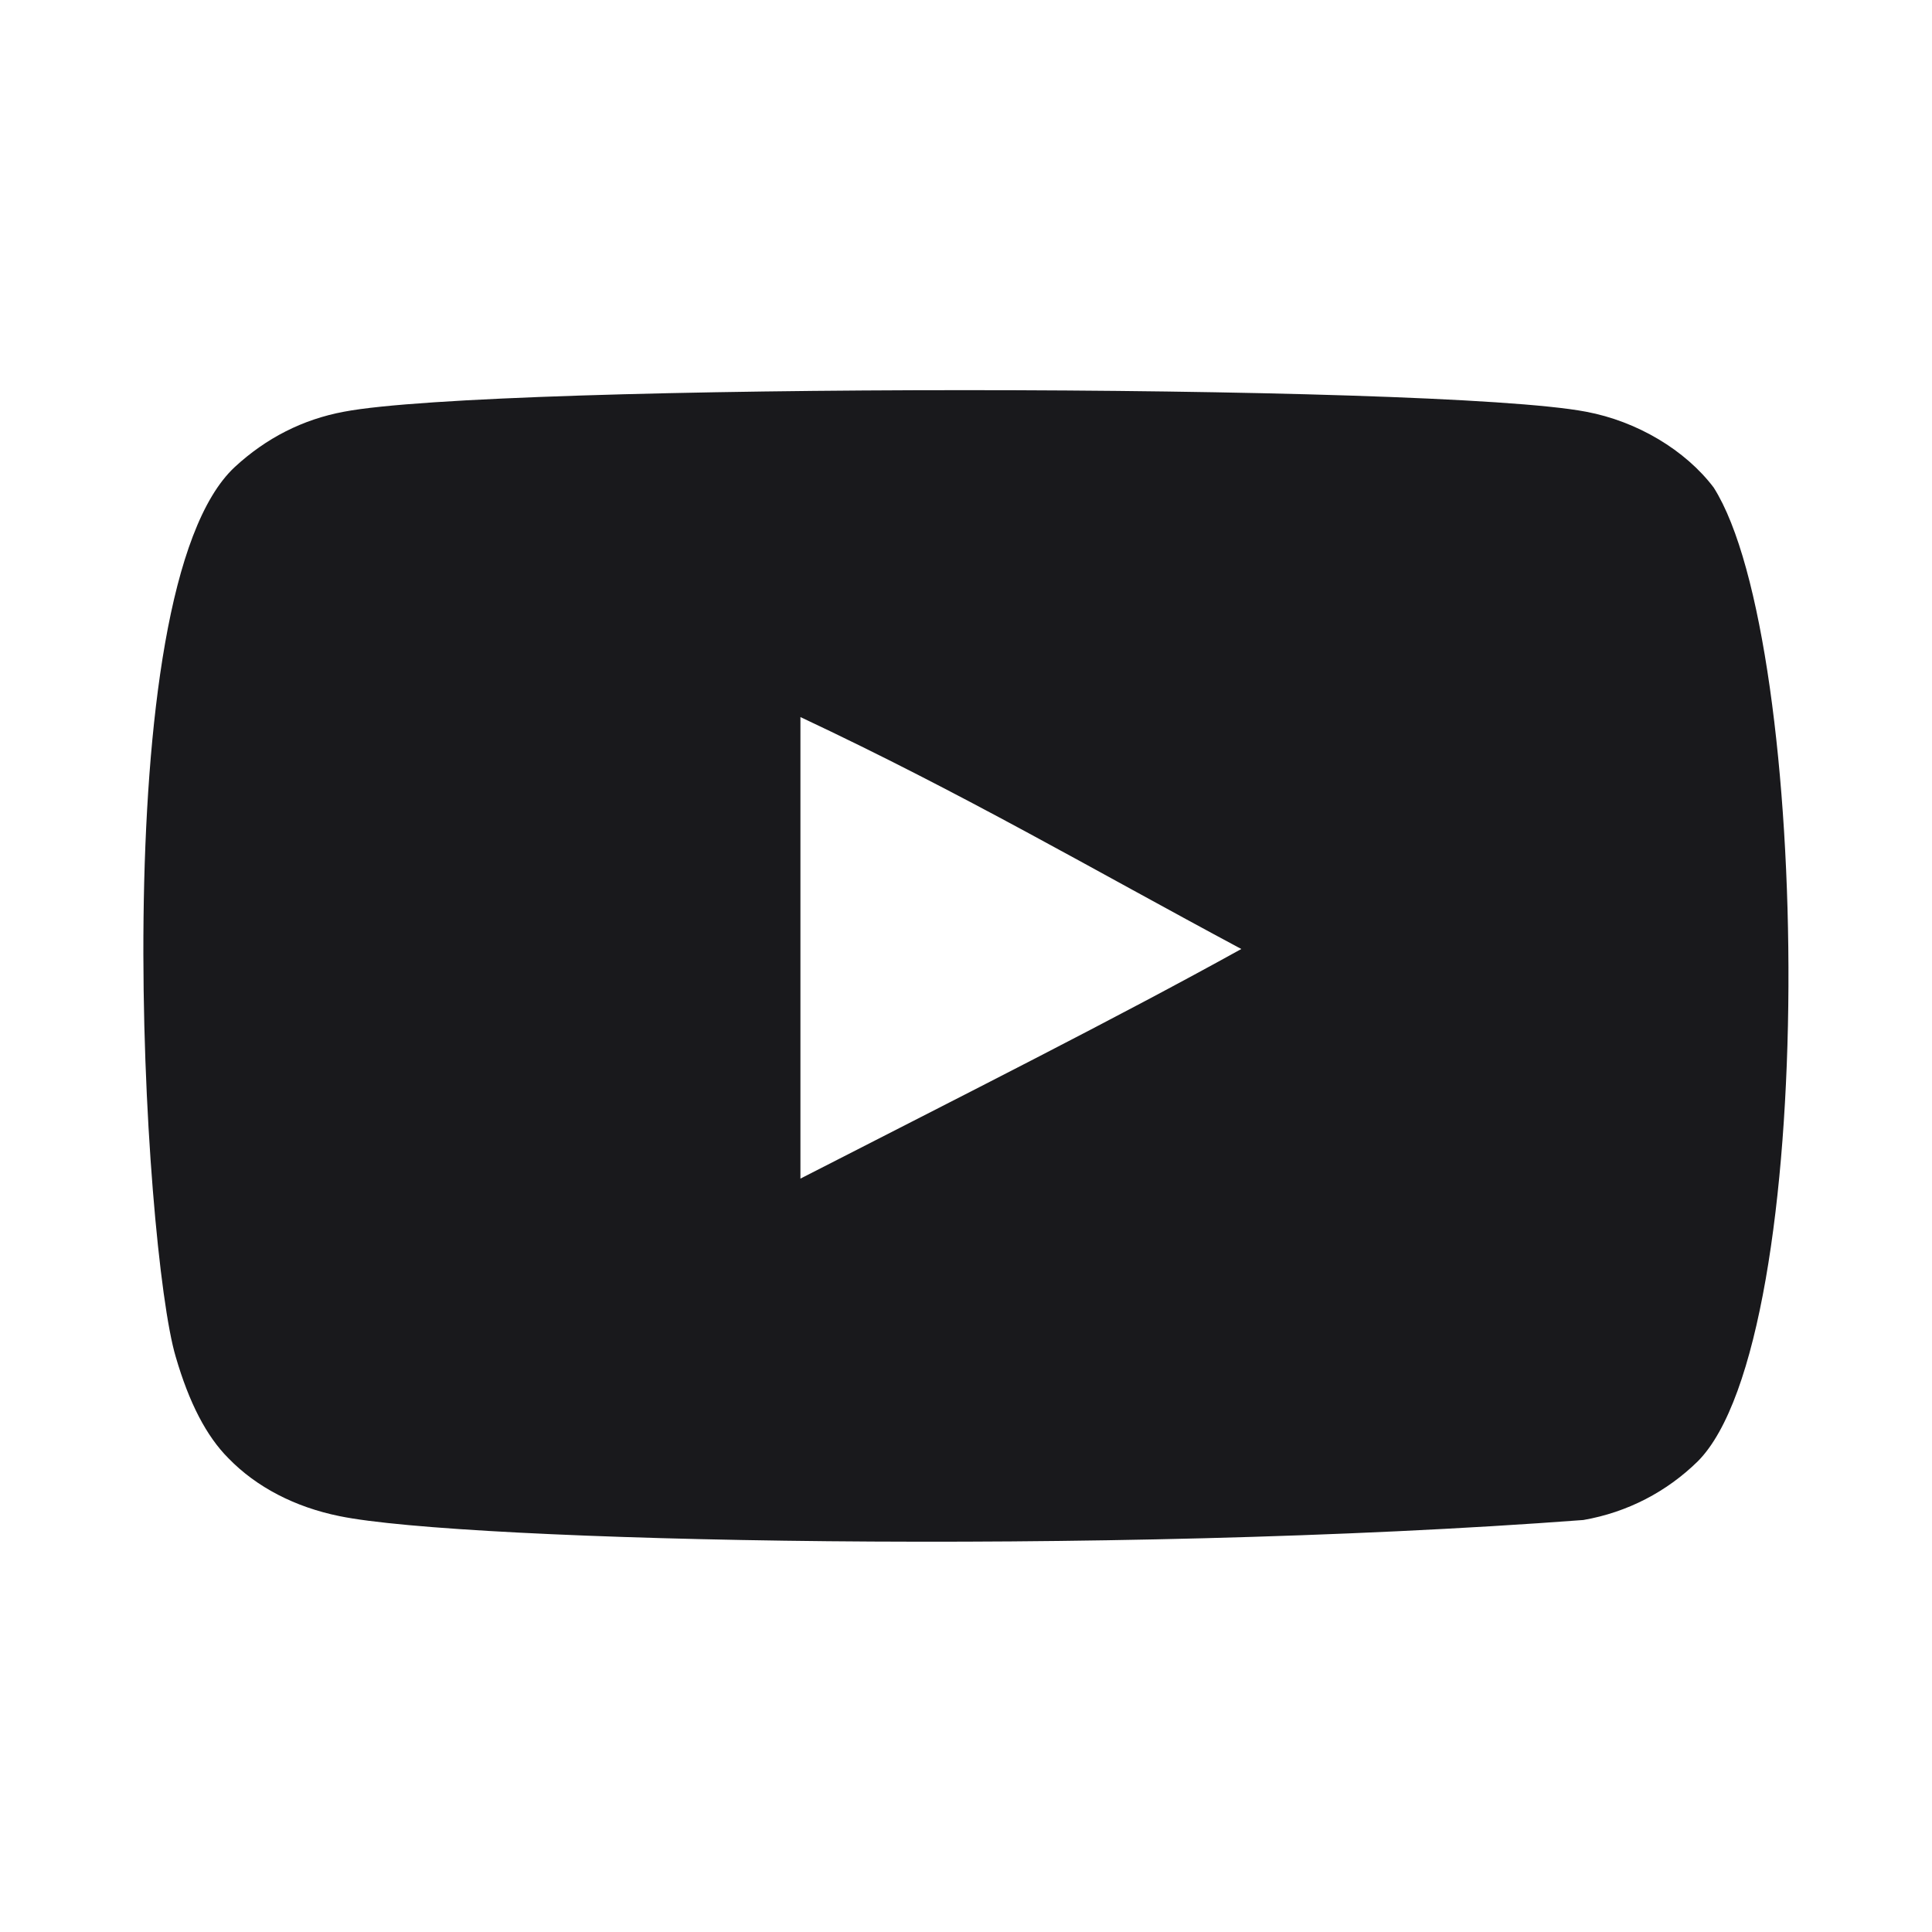
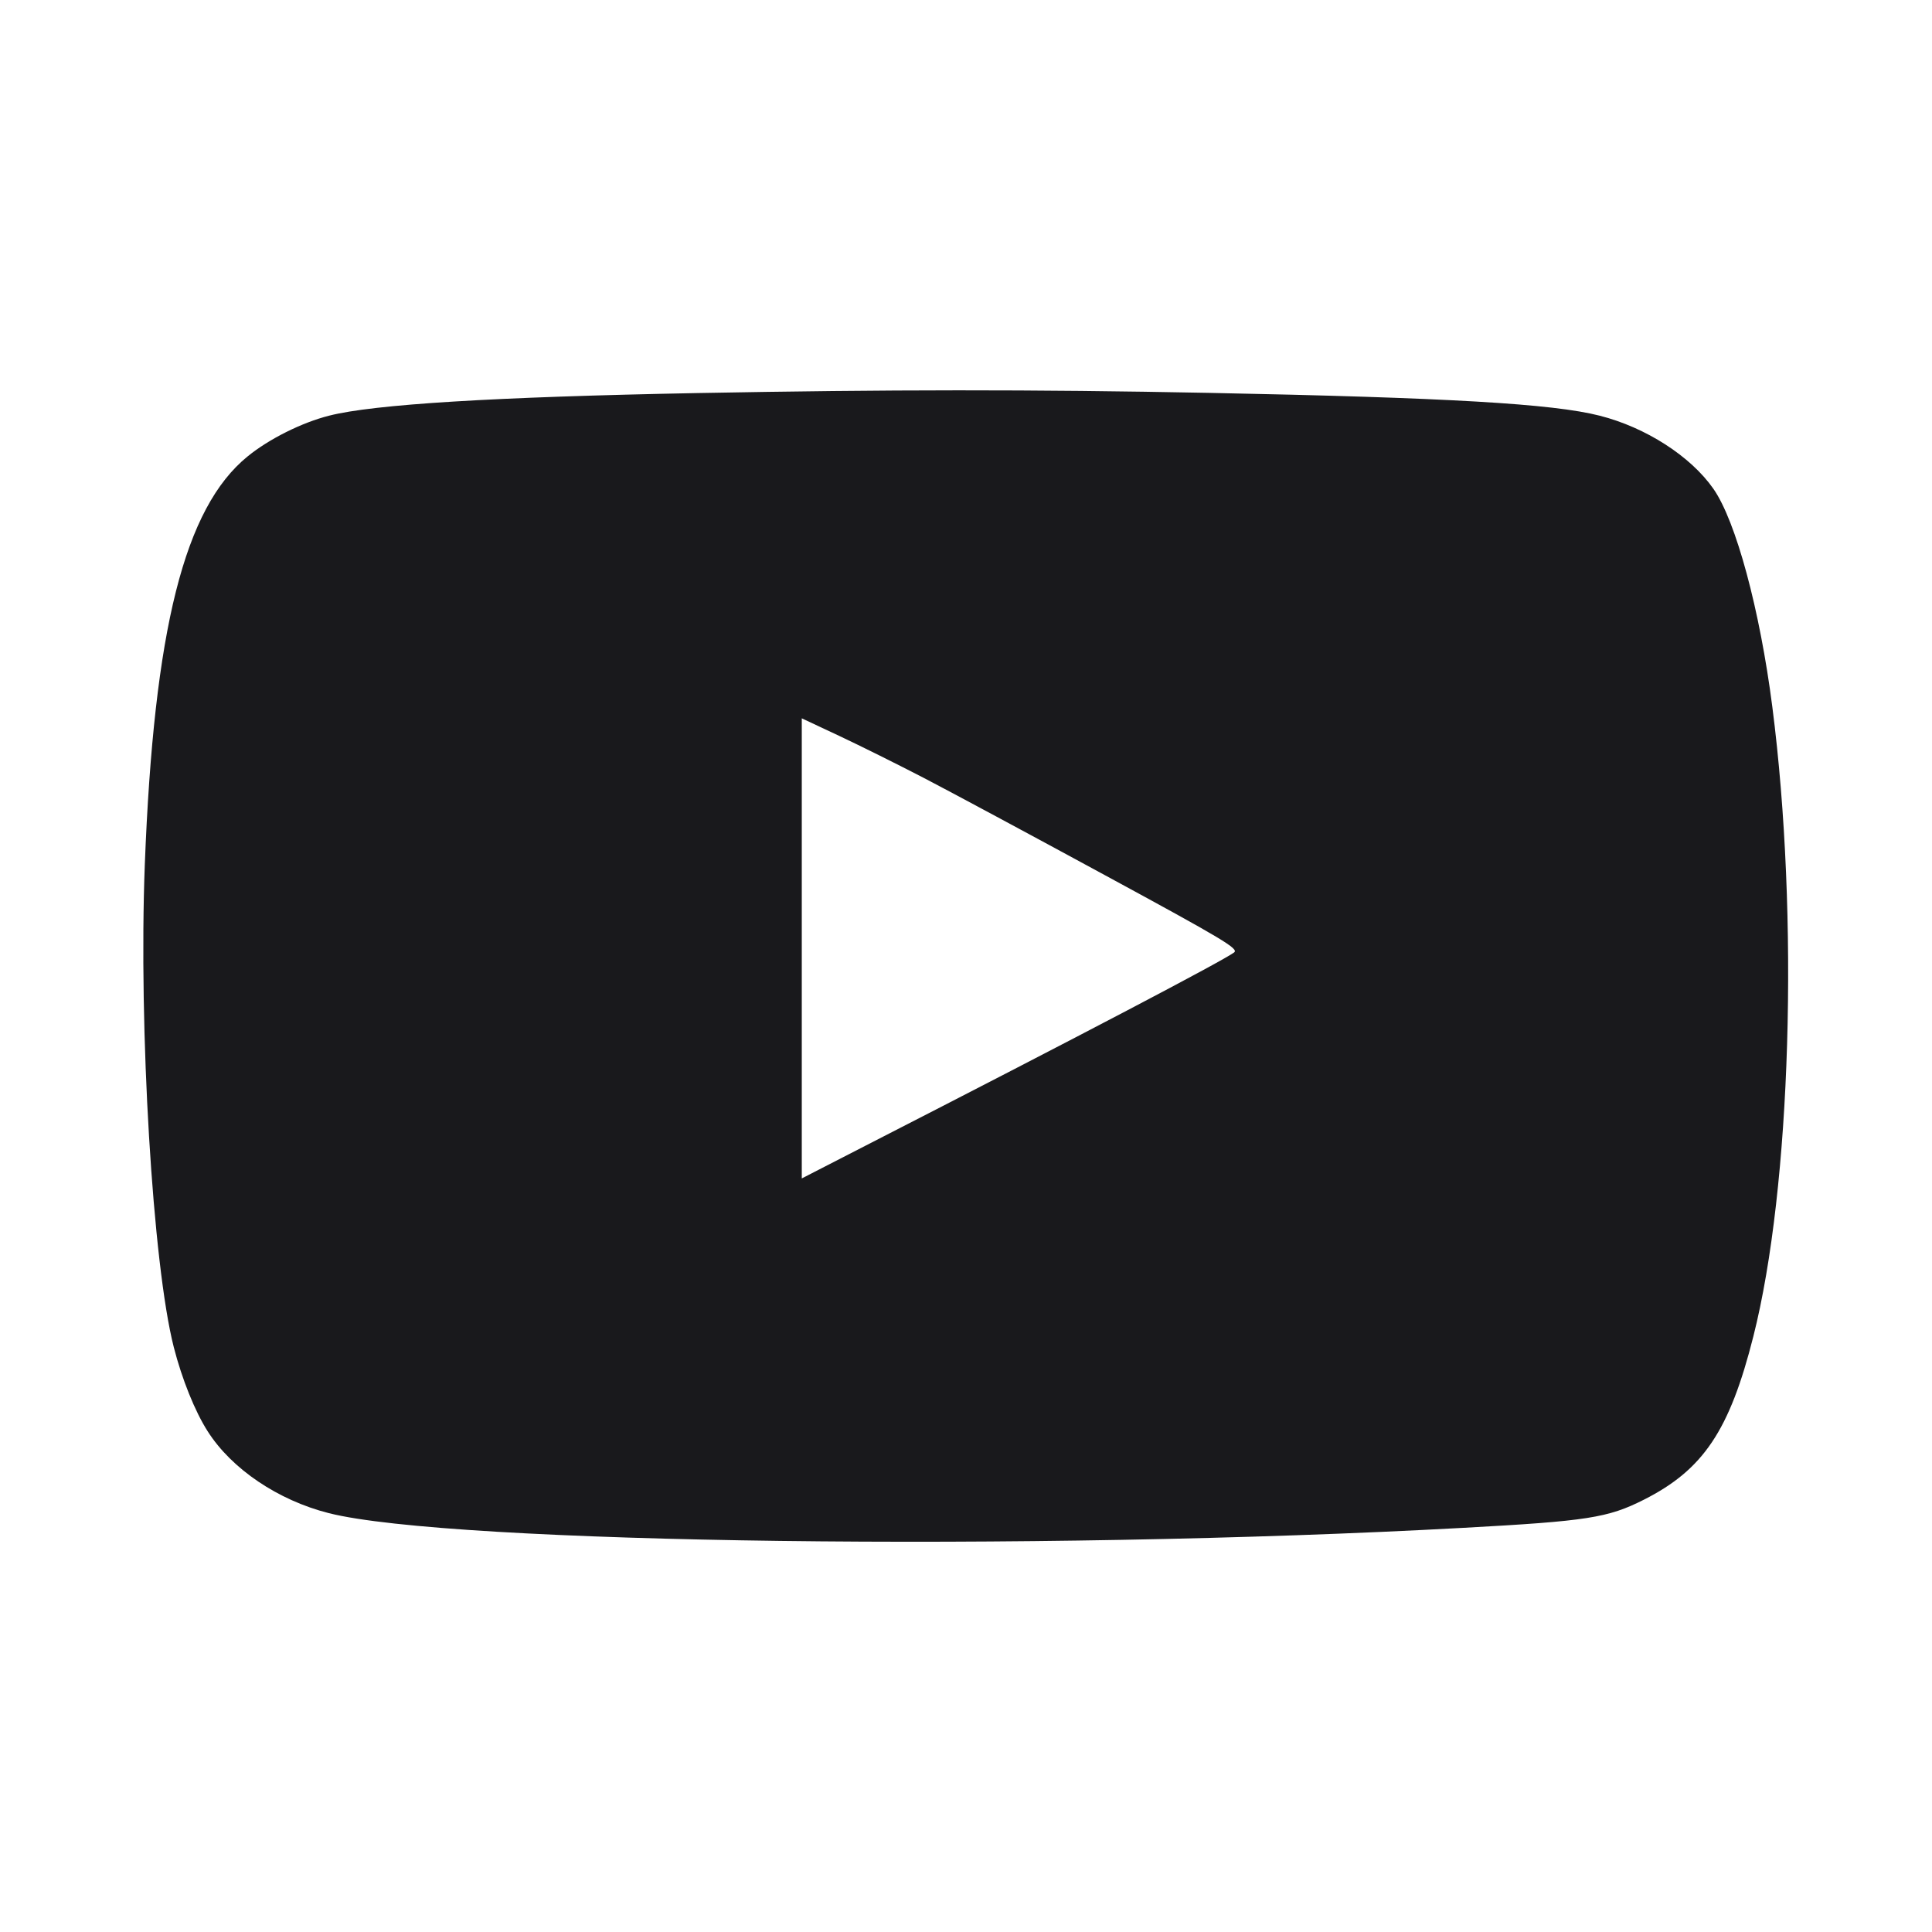
<svg xmlns="http://www.w3.org/2000/svg" width="20" height="20" viewBox="0 0 20 20" fill="none">
-   <path fill-rule="evenodd" clip-rule="evenodd" d="M8.286 12.201V7.423C9.983 8.221 11.296 8.992 12.85 9.824C11.569 10.534 9.983 11.332 8.286 12.201ZM17.74 5.047C17.448 4.661 16.949 4.361 16.418 4.262C14.857 3.965 5.121 3.964 3.561 4.262C3.135 4.341 2.756 4.534 2.431 4.834C1.058 6.108 1.488 12.938 1.819 14.045C1.958 14.524 2.138 14.869 2.365 15.096C2.656 15.396 3.056 15.602 3.515 15.695C4.8 15.96 11.419 16.109 16.391 15.735C16.849 15.655 17.254 15.442 17.574 15.129C18.843 13.861 18.756 6.646 17.74 5.047Z" fill="#19191C" />
+   <path d="M7.215 4.069 C 5.119 4.109,3.868 4.185,3.407 4.303 C 3.125 4.374,2.783 4.545,2.563 4.725 C 1.909 5.256,1.593 6.513,1.499 8.951 C 1.434 10.651,1.581 13.093,1.799 13.946 C 1.883 14.275,2.018 14.611,2.150 14.817 C 2.398 15.207,2.879 15.531,3.404 15.664 C 4.666 15.983,10.685 16.061,15.150 15.816 C 16.432 15.746,16.645 15.713,17.017 15.525 C 17.633 15.214,17.905 14.808,18.151 13.833 C 18.541 12.291,18.626 9.486,18.347 7.317 C 18.218 6.311,17.970 5.393,17.737 5.060 C 17.502 4.723,17.037 4.424,16.559 4.303 C 16.075 4.179,14.981 4.116,12.517 4.067 C 10.679 4.031,9.188 4.032,7.215 4.069 M9.567 8.055 C 9.833 8.193,10.676 8.646,11.442 9.062 C 12.666 9.726,12.827 9.822,12.775 9.860 C 12.655 9.949,11.222 10.701,8.958 11.861 L 8.300 12.199 8.300 9.817 L 8.300 7.436 8.692 7.620 C 8.907 7.721,9.301 7.917,9.567 8.055 " fill="#19191C" stroke="none" fill-rule="evenodd" />
</svg>
